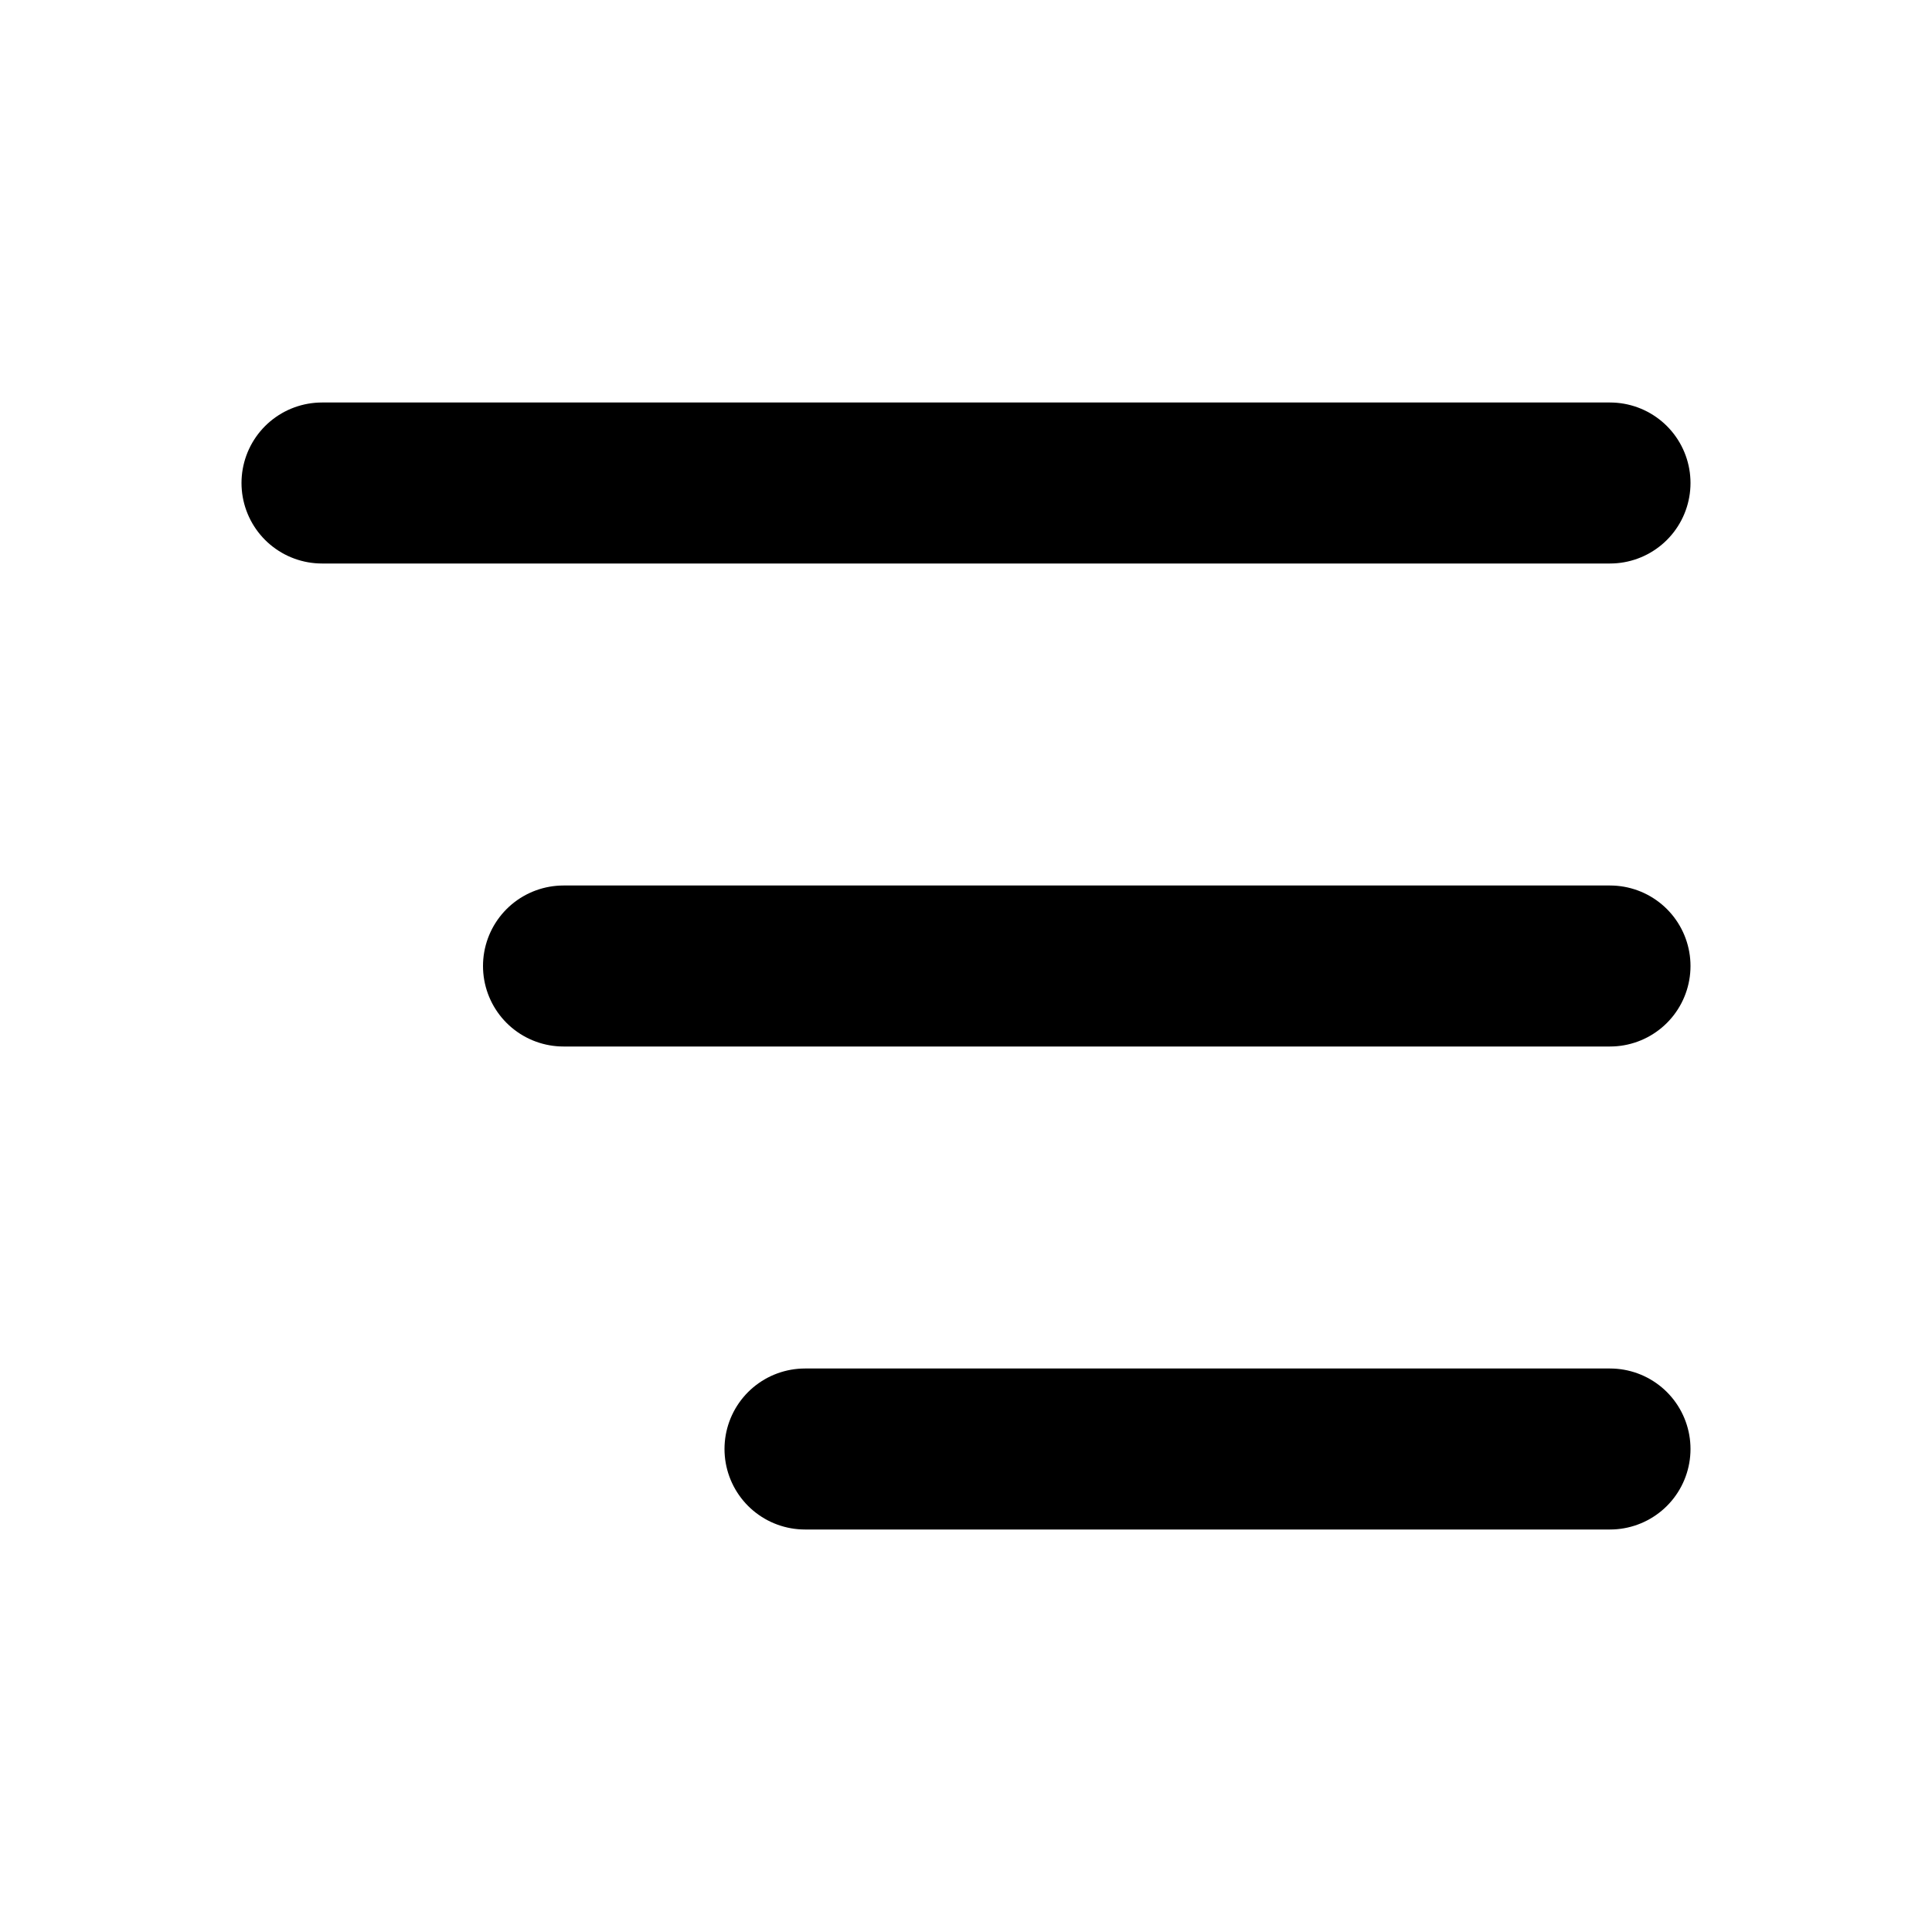
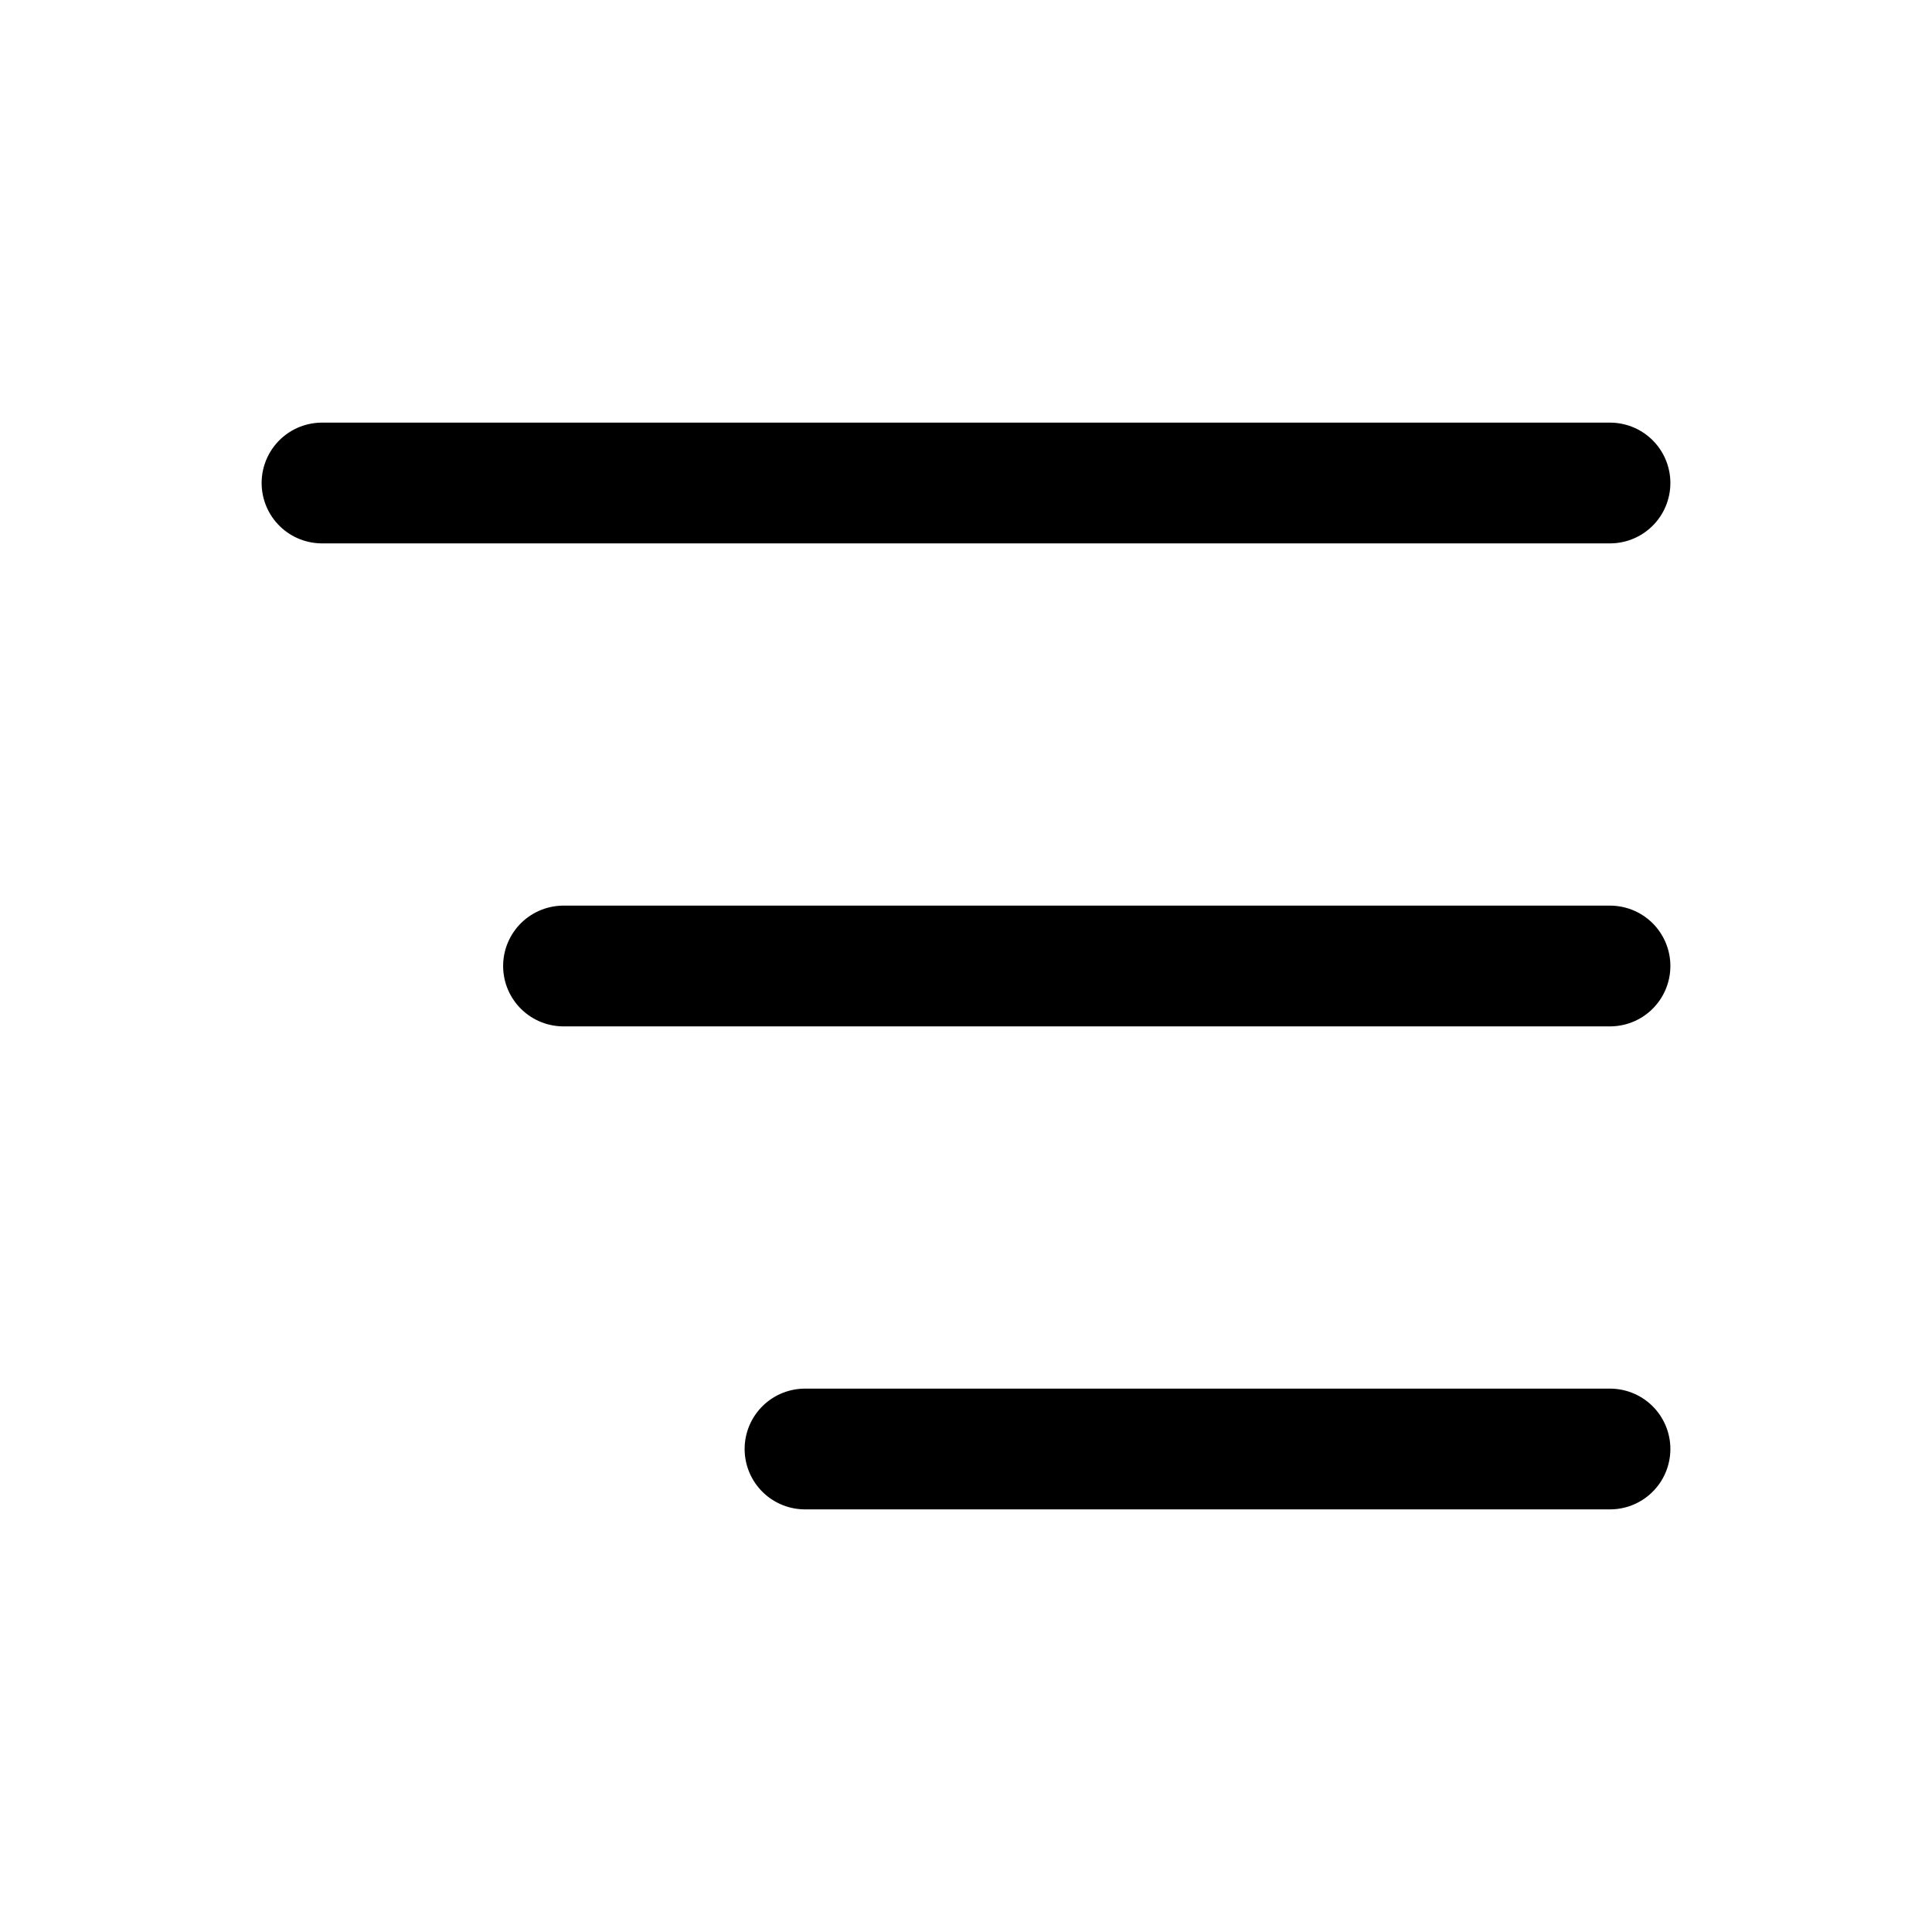
- <svg xmlns="http://www.w3.org/2000/svg" width="24" height="24" viewBox="0 0 24 24" fill="none" stroke="currentColor" stroke-width="2" stroke-linecap="round" stroke-linejoin="round" class="icon icon-tabler icons-tabler-outline icon-tabler-menu-deep">
-   <path stroke="none" d="M0 0h24v24H0z" fill="none" />
+ <svg xmlns="http://www.w3.org/2000/svg" width="24" height="24" viewBox="0 0 24 24" fill="none" stroke="currentColor" stroke-width="1.5" stroke-linecap="round" stroke-linejoin="round">
  <path d="M4 6h16" />
  <path d="M7 12h13" />
  <path d="M10 18h10" />
</svg>
